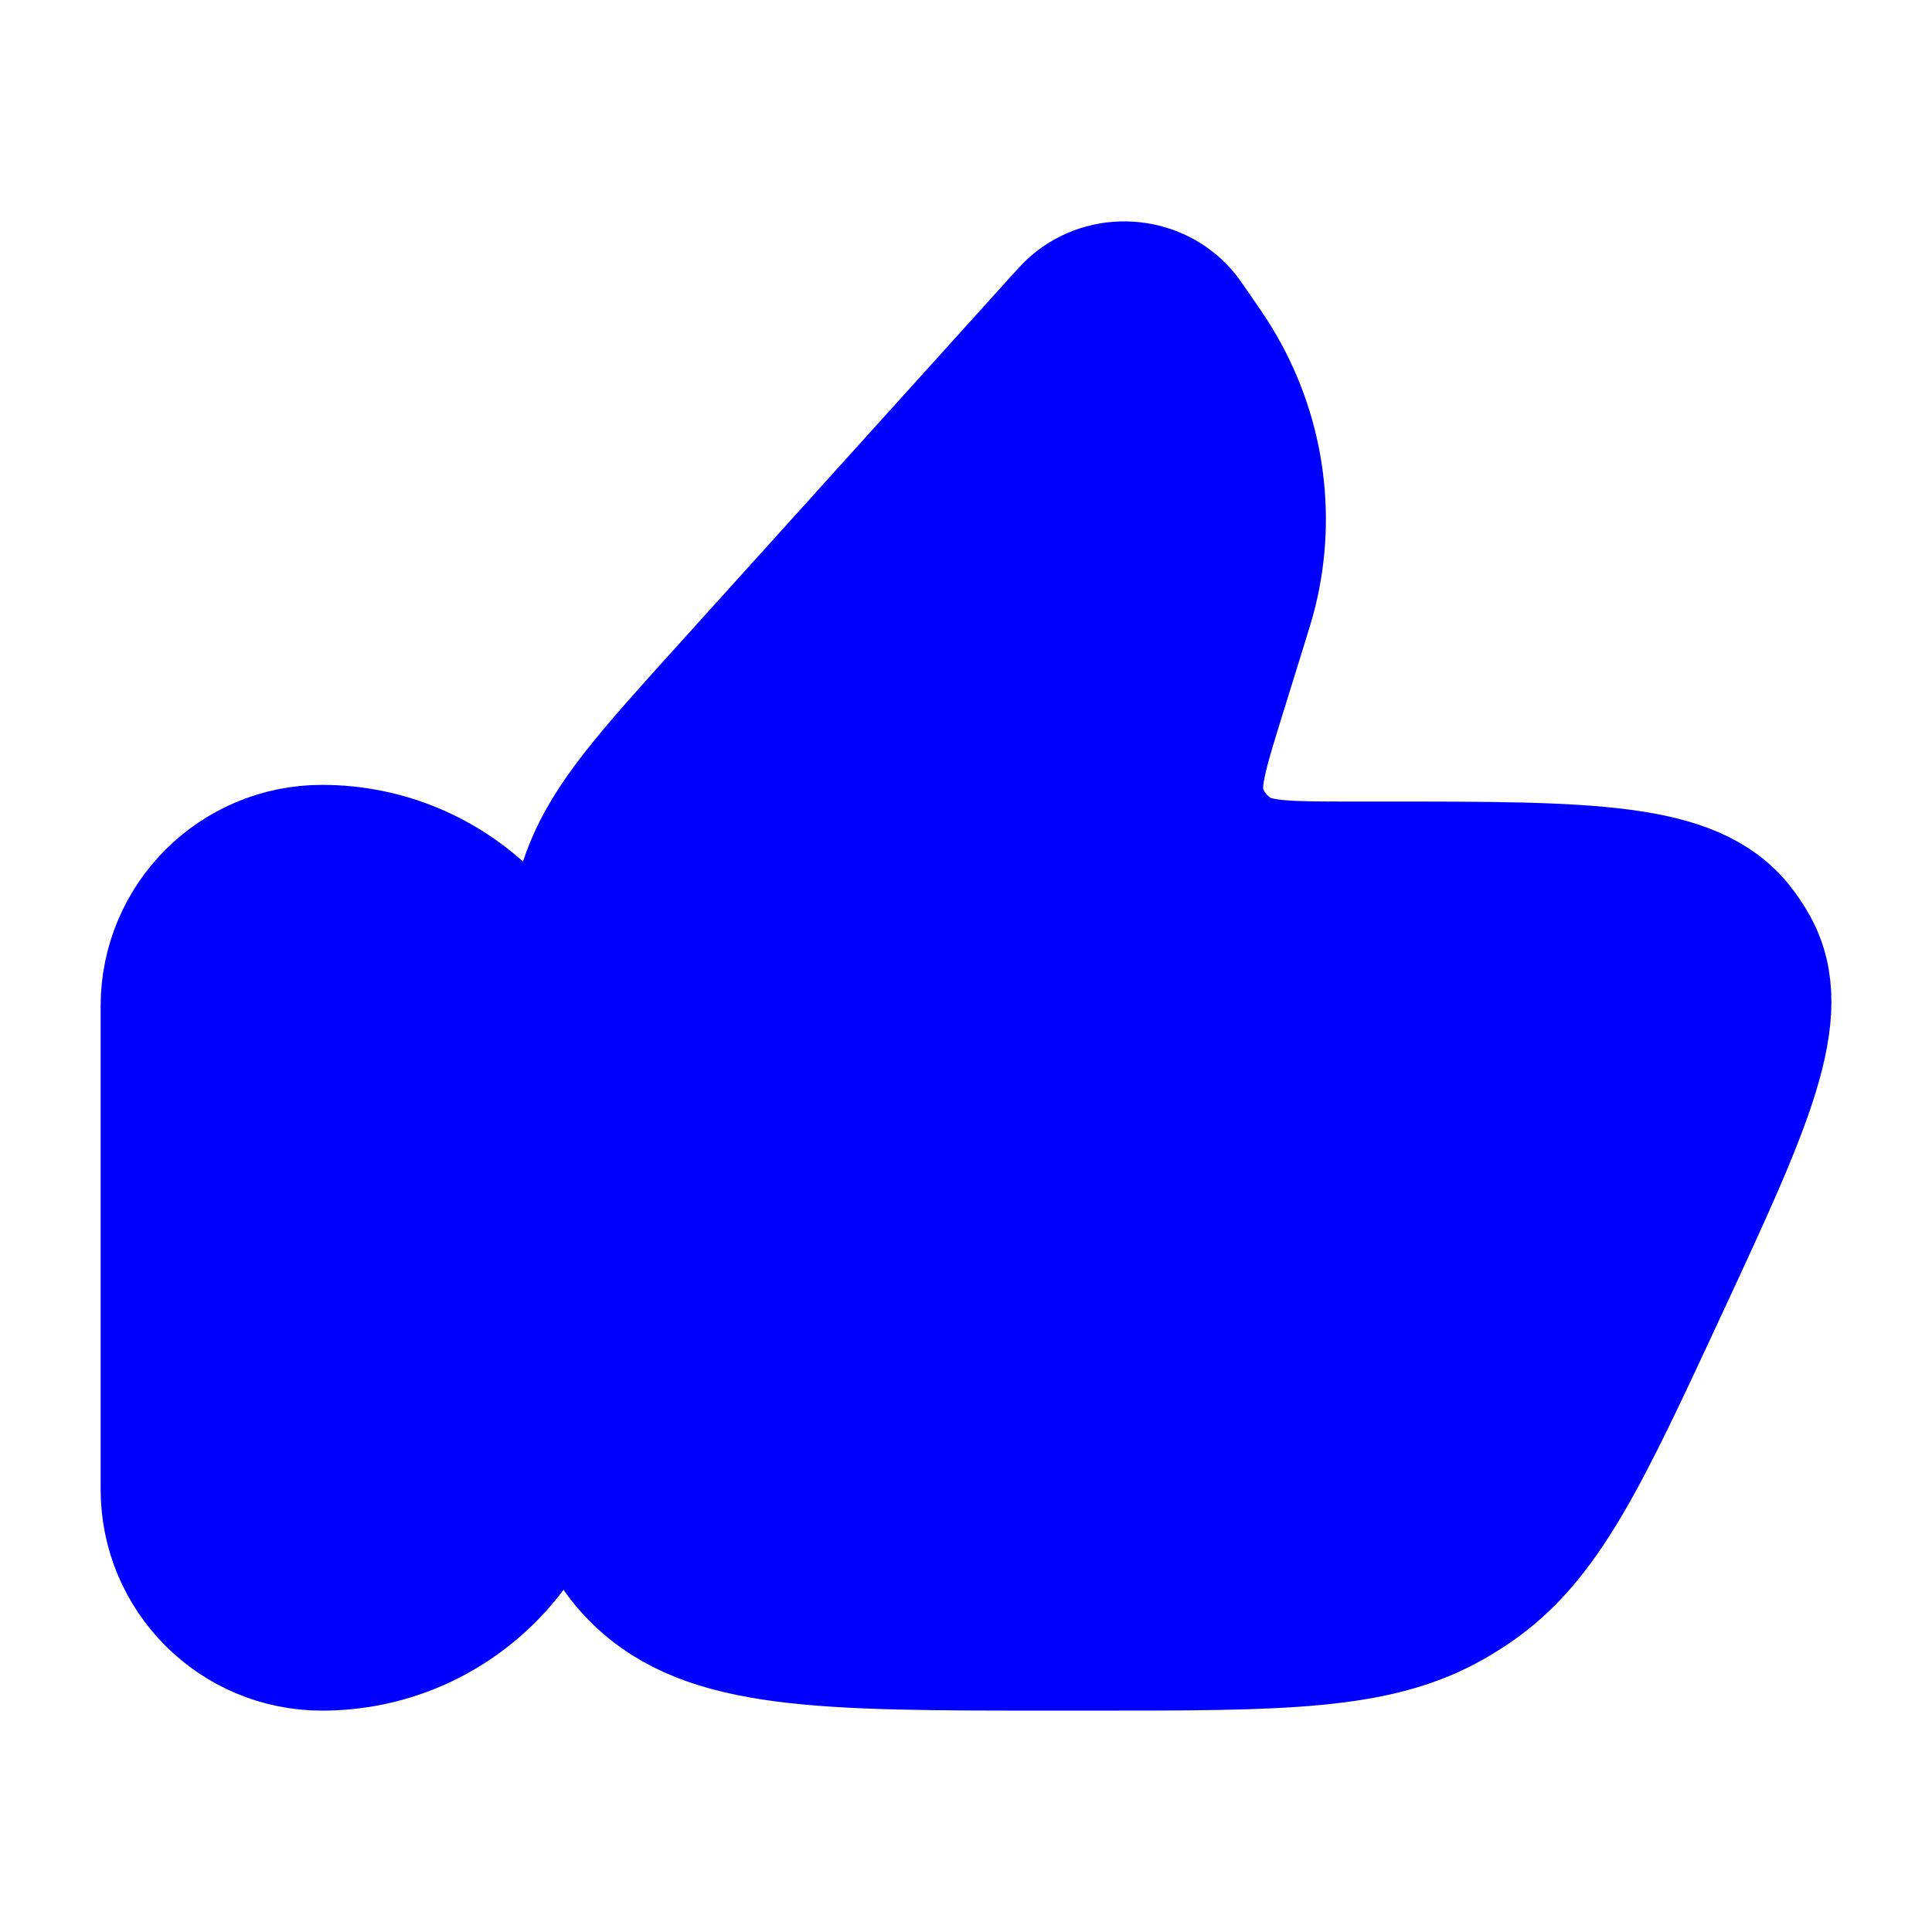
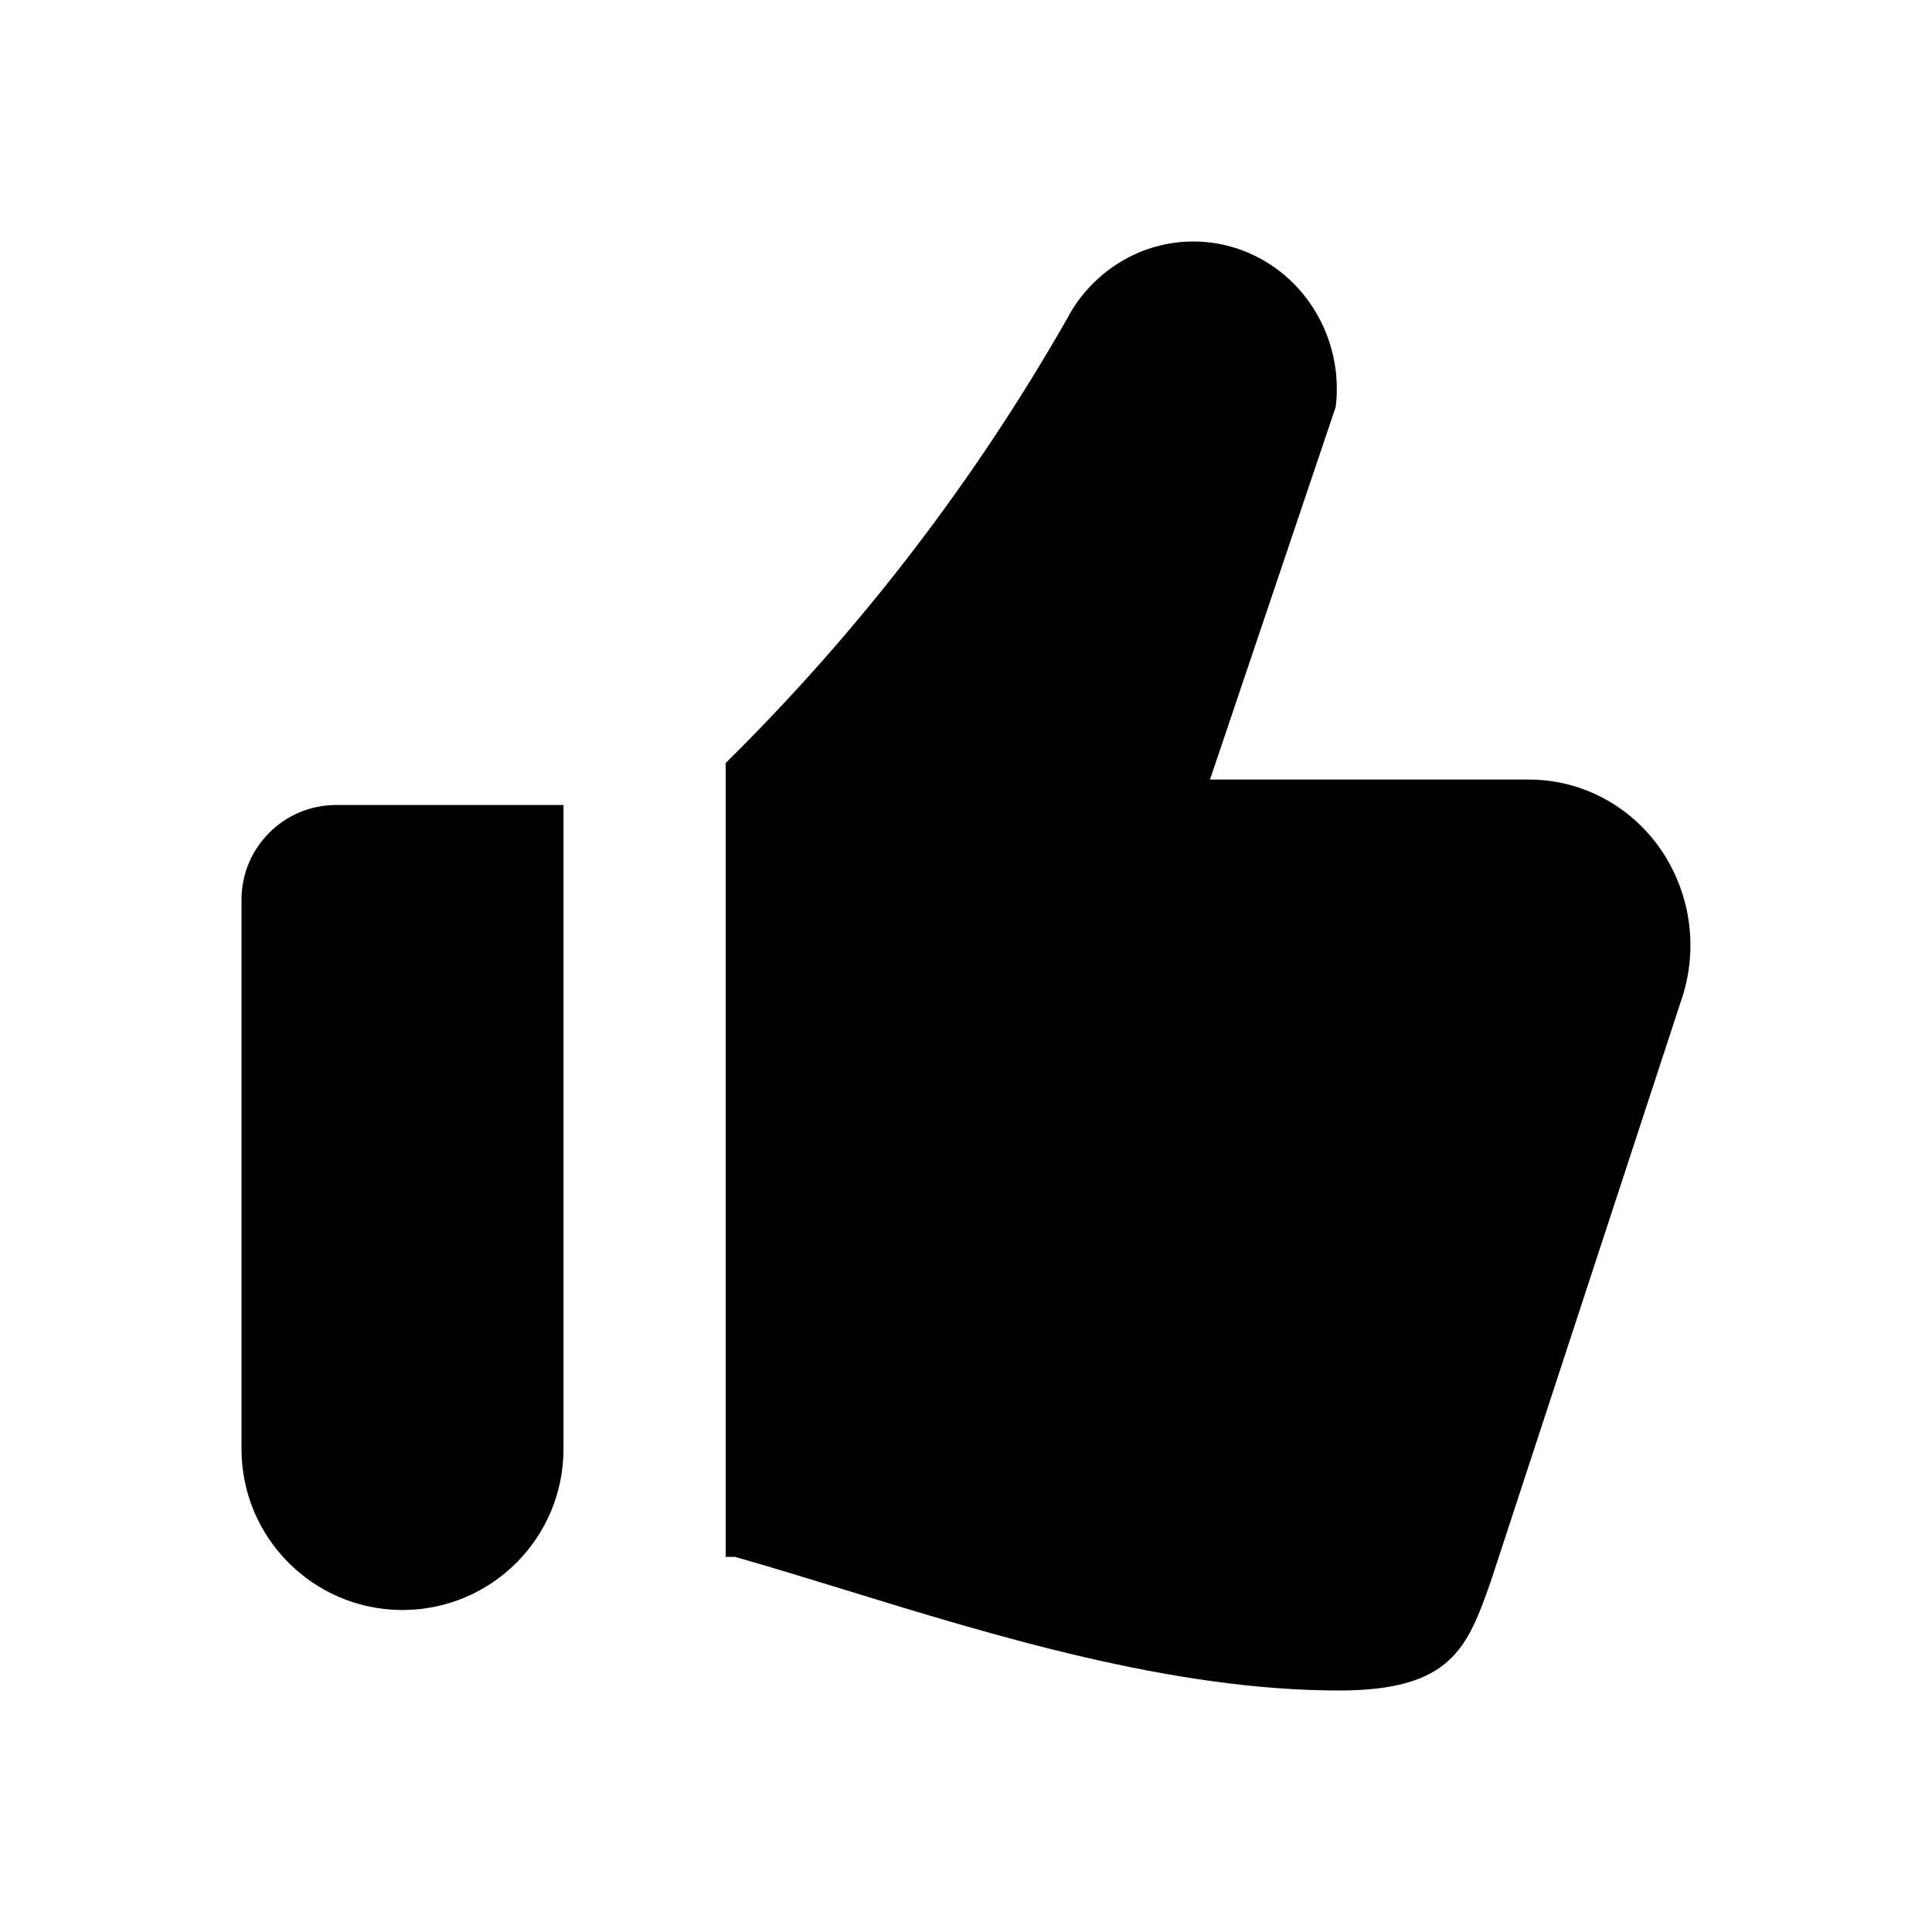
- <svg xmlns="http://www.w3.org/2000/svg" viewBox="0 0 24 24" width="24" height="24" color="blue" fill="currentColor">
-   <path d="M2 12.5C2 11.395 2.895 10.5 4 10.5C5.657 10.5 7 11.843 7 13.5V17.5C7 19.157 5.657 20.5 4 20.5C2.895 20.5 2 19.605 2 18.5V12.5Z" stroke="blue" stroke-width="1.5" stroke-linecap="round" stroke-linejoin="round" />
-   <path d="M15.479 7.806L15.212 8.666C14.994 9.371 14.885 9.723 14.969 10.002C15.037 10.227 15.186 10.421 15.389 10.549C15.64 10.707 16.02 10.707 16.779 10.707H17.183C19.753 10.707 21.038 10.707 21.645 11.467C21.715 11.554 21.776 11.647 21.83 11.744C22.297 12.592 21.766 13.735 20.704 16.021C19.73 18.119 19.242 19.168 18.338 19.785C18.25 19.845 18.16 19.901 18.068 19.954C17.116 20.5 15.936 20.5 13.576 20.5H13.065C10.206 20.5 8.776 20.5 7.888 19.64C7 18.779 7 17.394 7 14.624V13.65C7 12.195 7 11.467 7.258 10.801C7.517 10.134 8.011 9.587 9.001 8.491L13.092 3.961C13.195 3.847 13.246 3.79 13.291 3.751C13.713 3.383 14.365 3.425 14.734 3.842C14.774 3.887 14.817 3.95 14.904 4.076C15.039 4.272 15.106 4.37 15.165 4.468C15.693 5.339 15.852 6.374 15.611 7.357C15.584 7.467 15.549 7.58 15.479 7.806Z" stroke="blue" stroke-width="1.5" stroke-linecap="round" stroke-linejoin="round" />
+ <svg xmlns="http://www.w3.org/2000/svg" class="w-6 h-6 text-gray-800 dark:text-white" aria-hidden="true" width="24" height="24" fill="currentColor" viewBox="0 0 24 24">
+   <path fill-rule="evenodd" d="M15.03 9.684h3.965c.322 0 .64.08.925.232.286.153.532.374.717.645a2.109 2.109 0 0 1 .242 1.883l-2.36 7.201c-.288.814-.48 1.355-1.884 1.355-2.072 0-4.276-.677-6.157-1.256-.472-.145-.924-.284-1.348-.404h-.115V9.478a25.485 25.485 0 0 0 4.238-5.514 1.8 1.8 0 0 1 .901-.83 1.74 1.74 0 0 1 1.21-.048c.396.13.736.397.96.757.225.36.32.788.269 1.211l-1.562 4.63ZM4.177 10H7v8a2 2 0 1 1-4 0v-6.823C3 10.527 3.527 10 4.176 10Z" clip-rule="evenodd" />
</svg>
